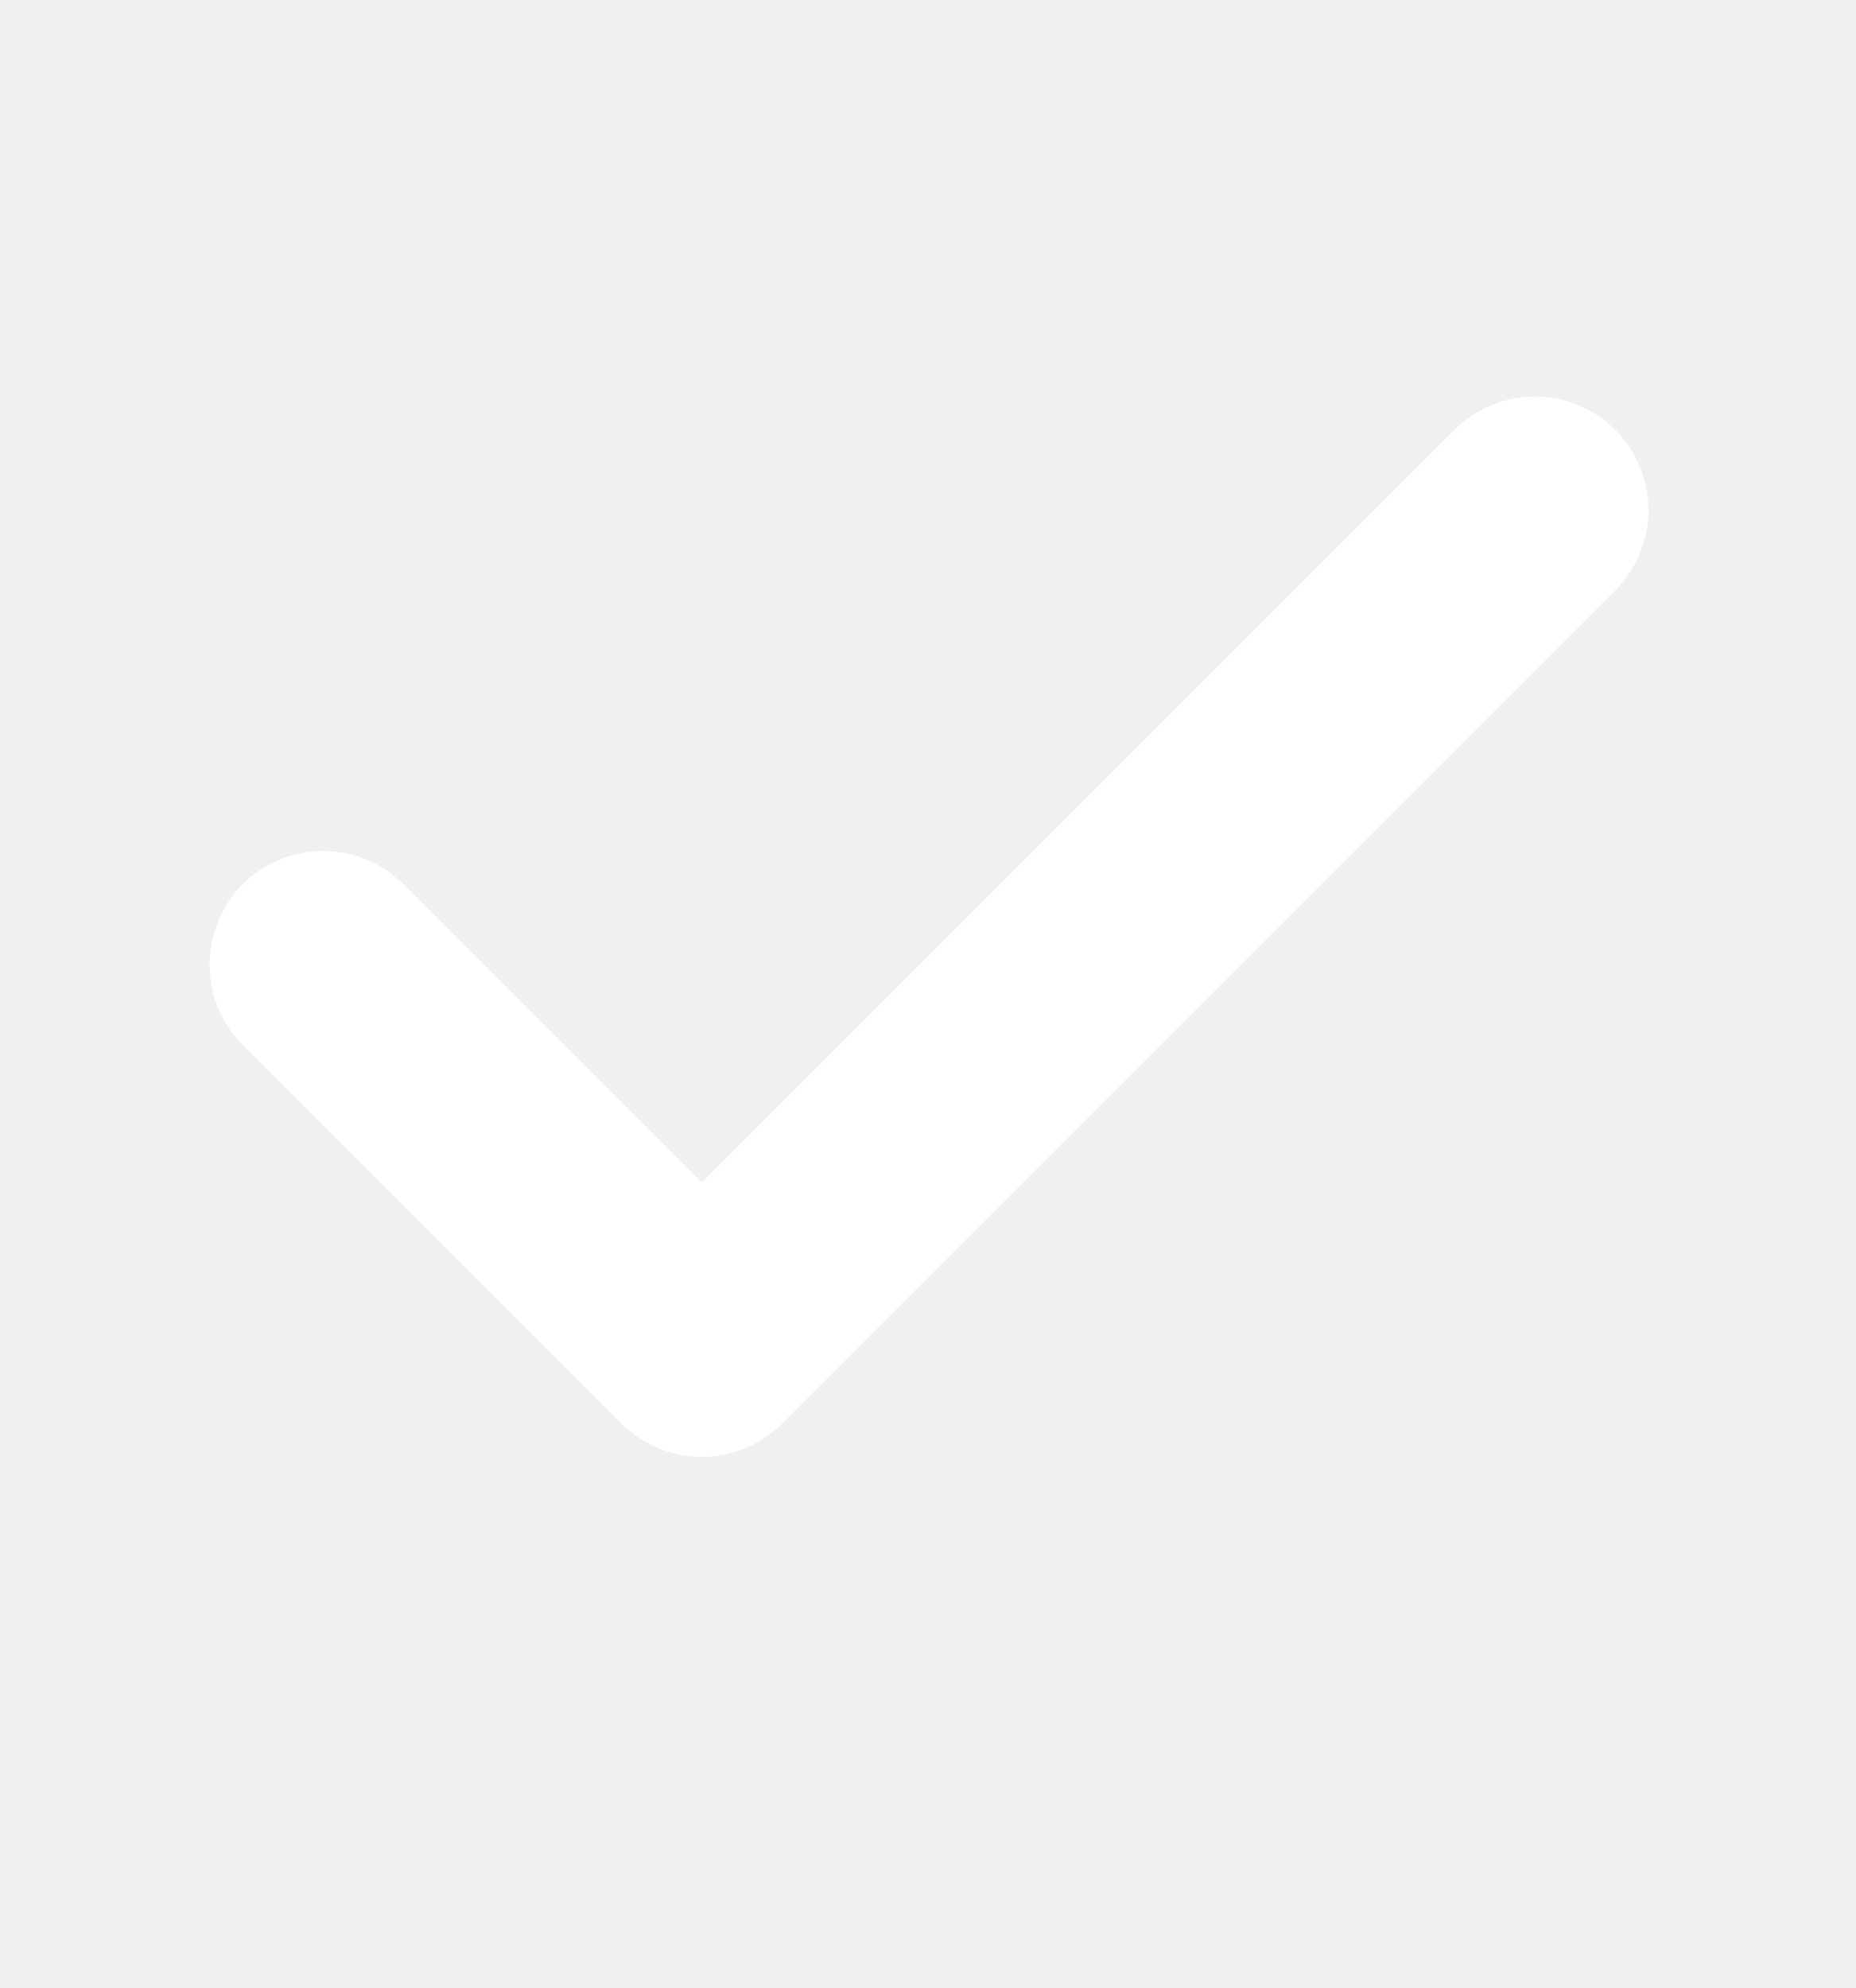
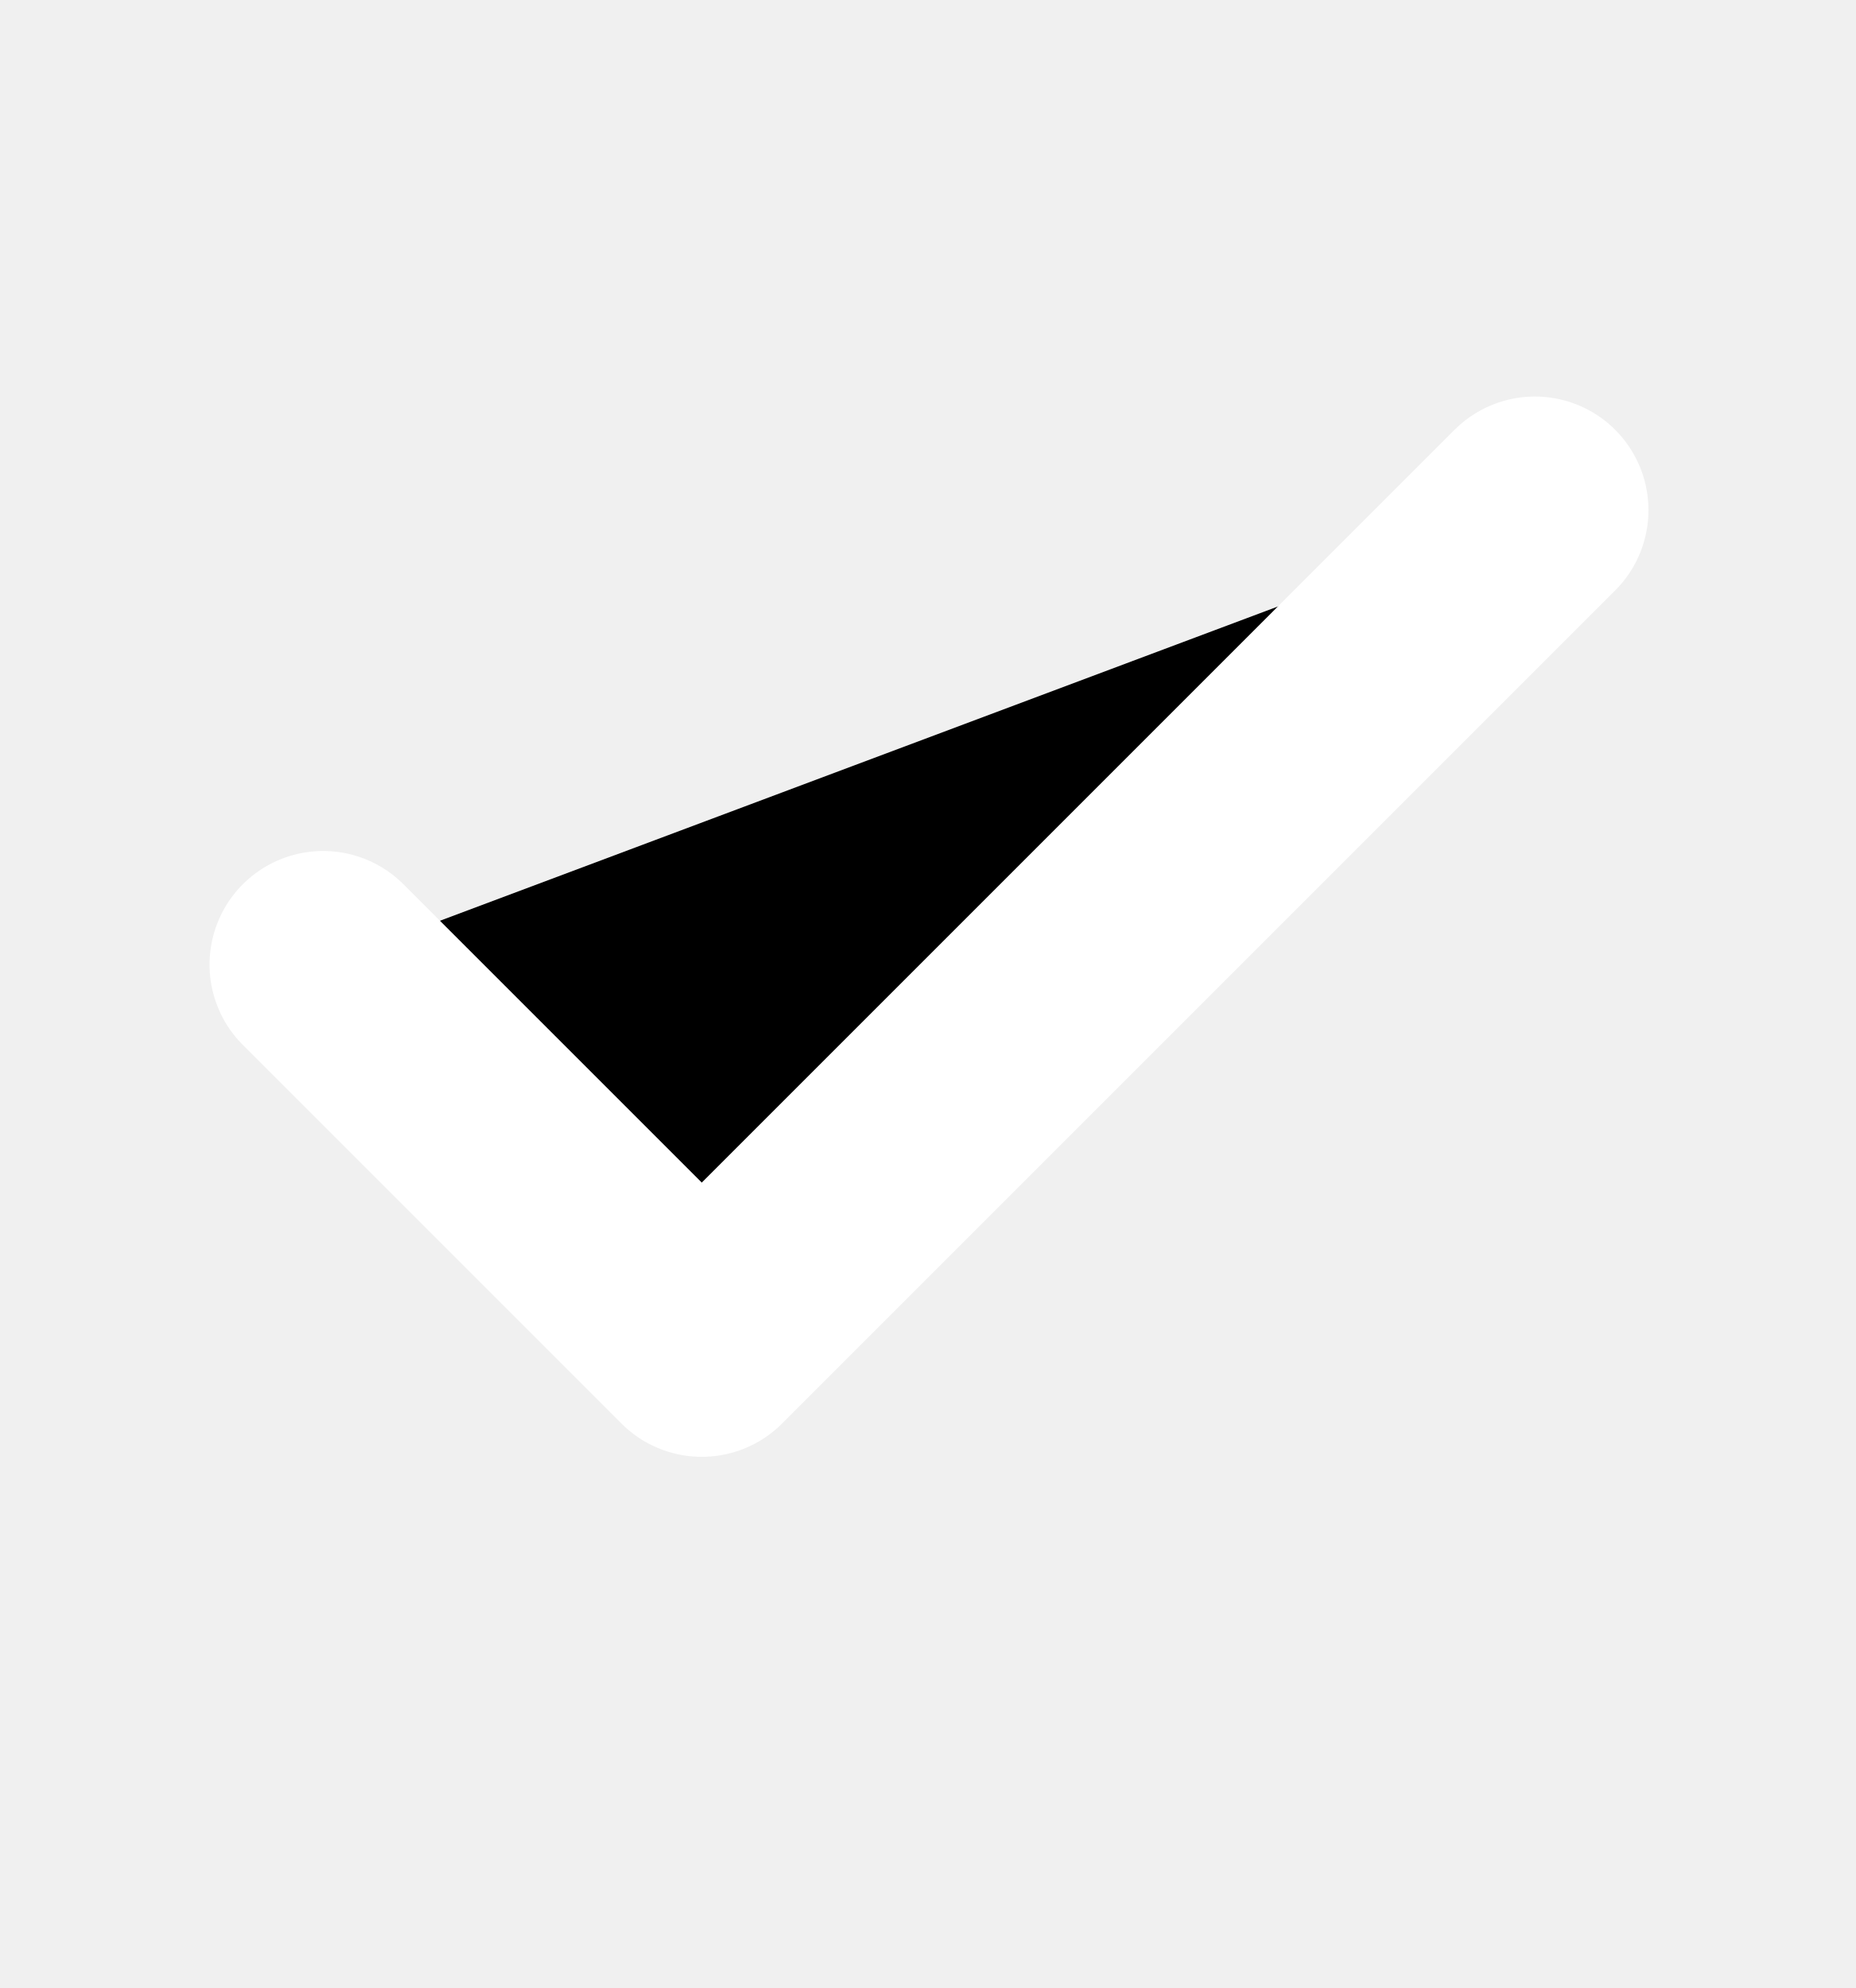
- <svg xmlns="http://www.w3.org/2000/svg" width="14" height="15" viewBox="0 0 14 15" fill="none">
+ <svg xmlns="http://www.w3.org/2000/svg" width="14" height="15" viewBox="0 0 14 15" fill="currentColor">
  <path d="M11.581 3.849L5.295 10.135L2.438 7.278" stroke="white" stroke-width="1.714" stroke-linecap="round" stroke-linejoin="round" />
</svg>
